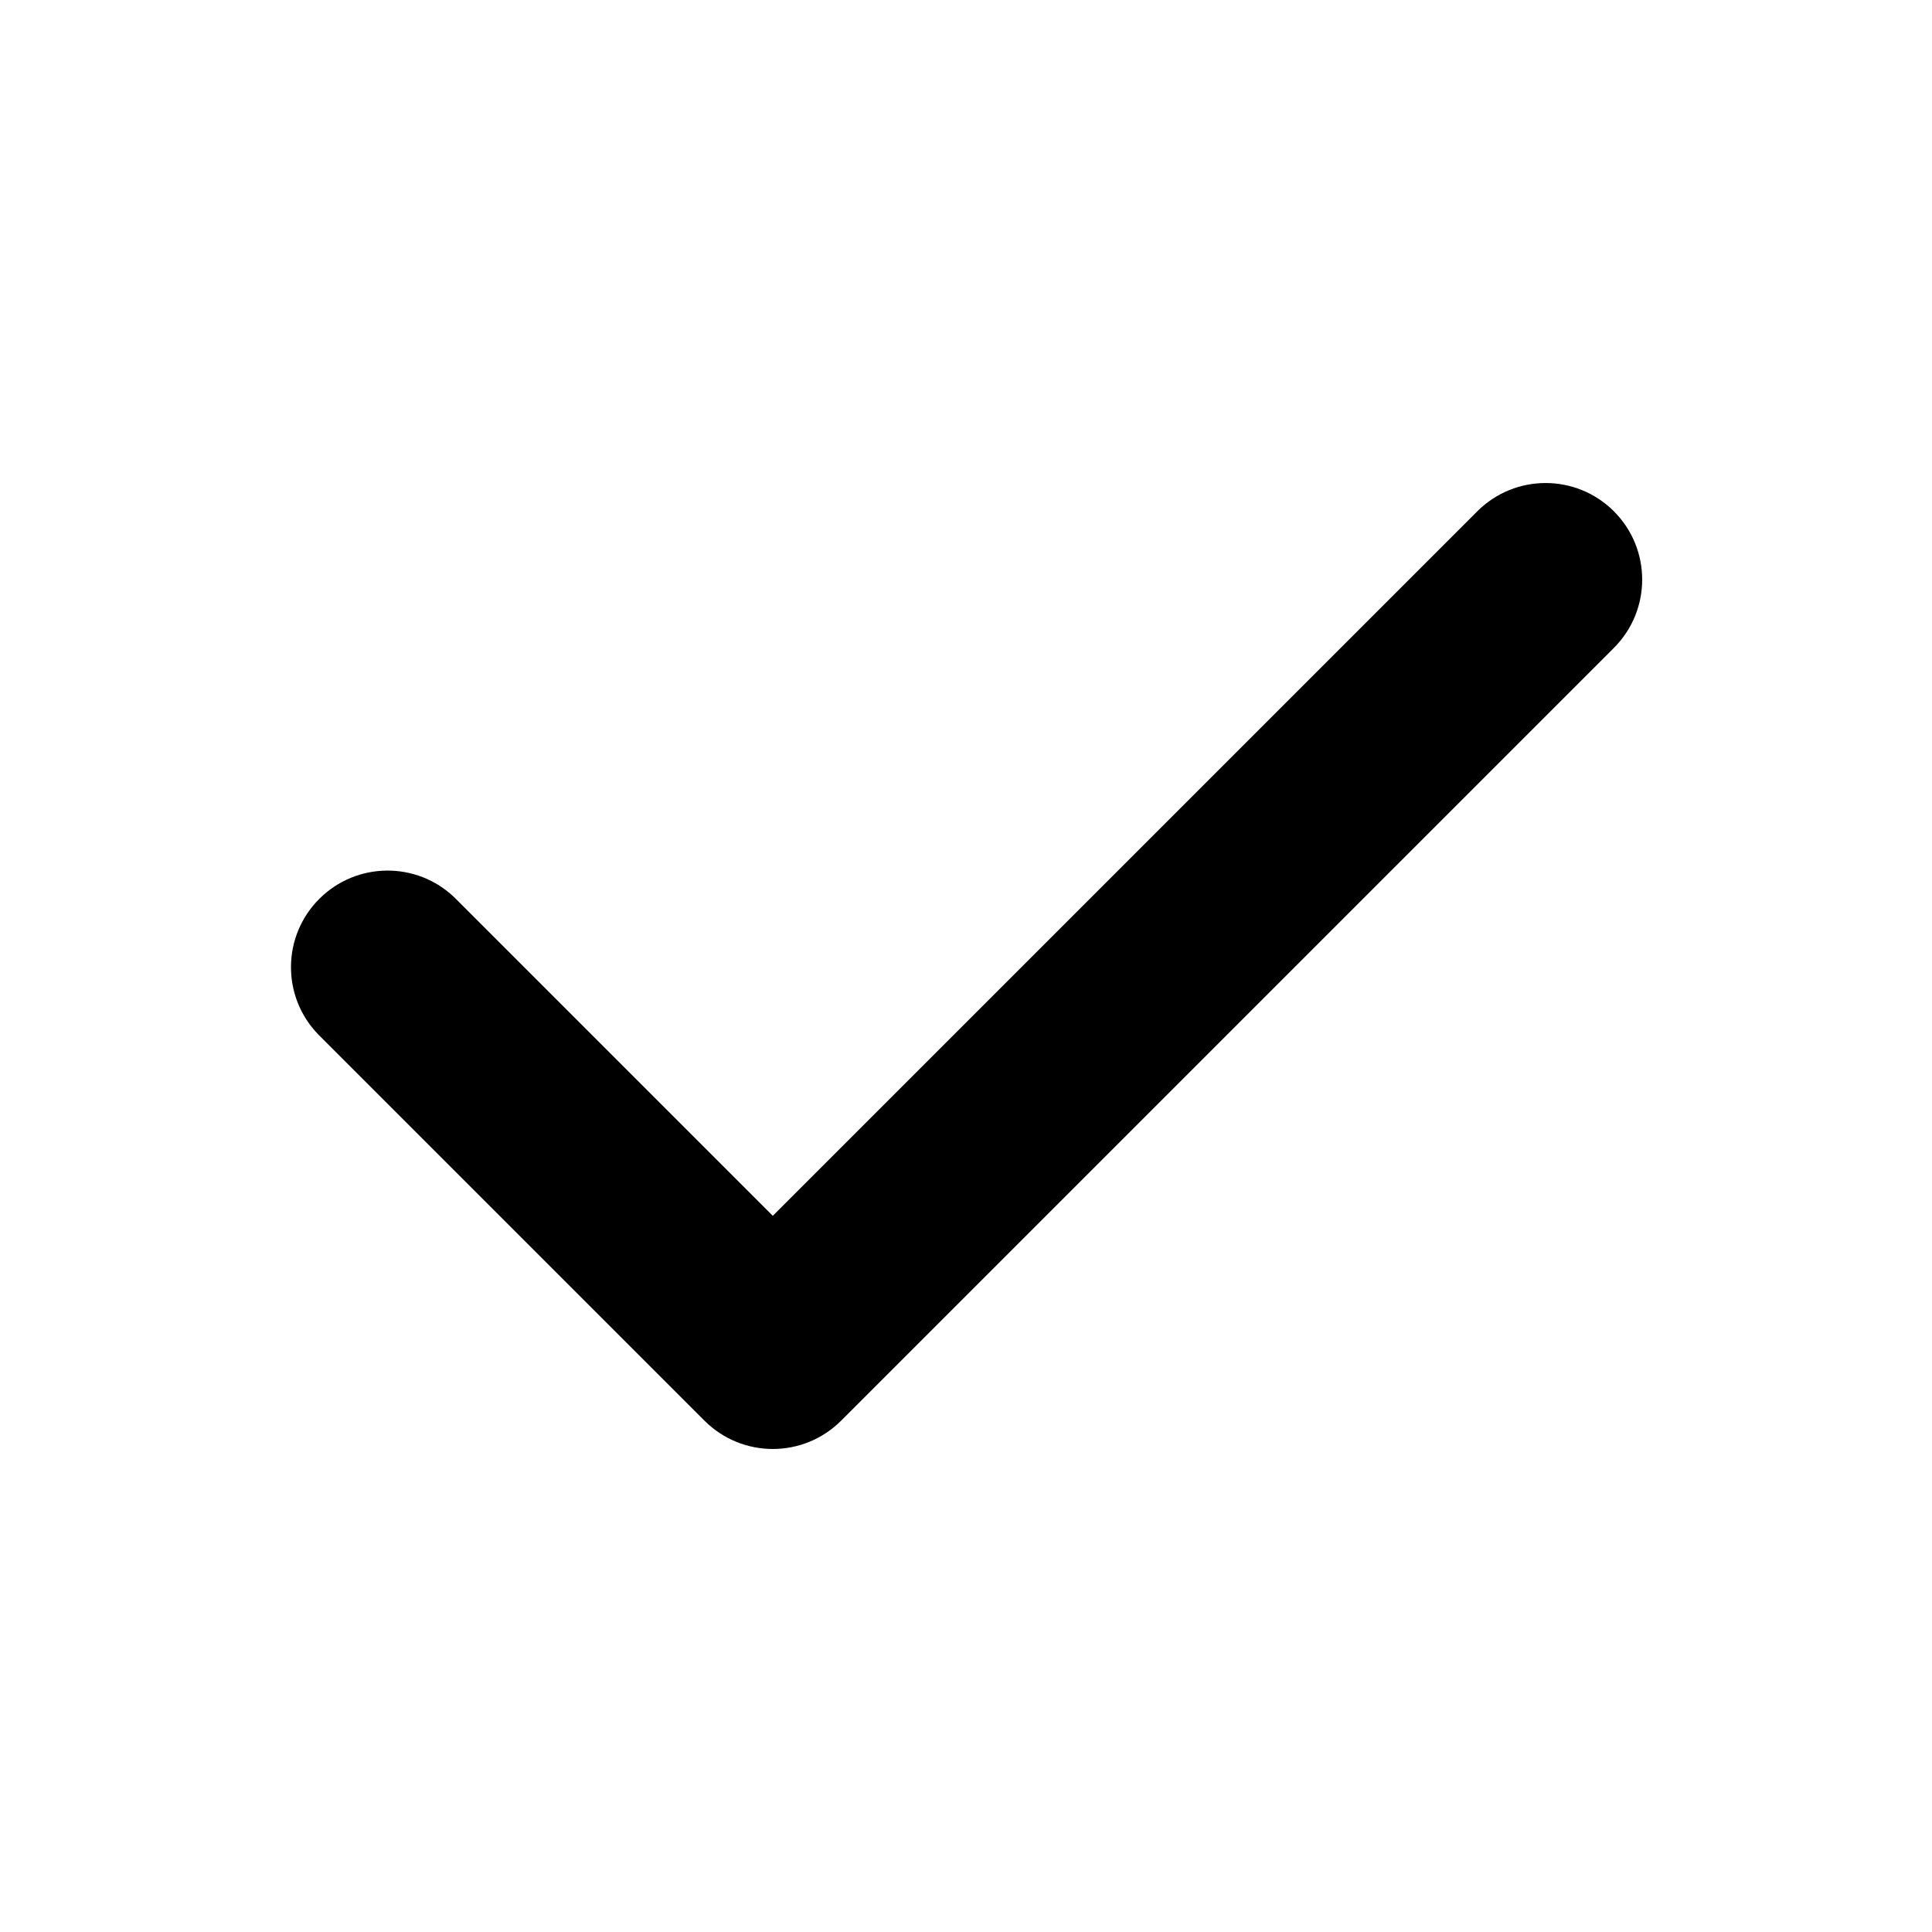
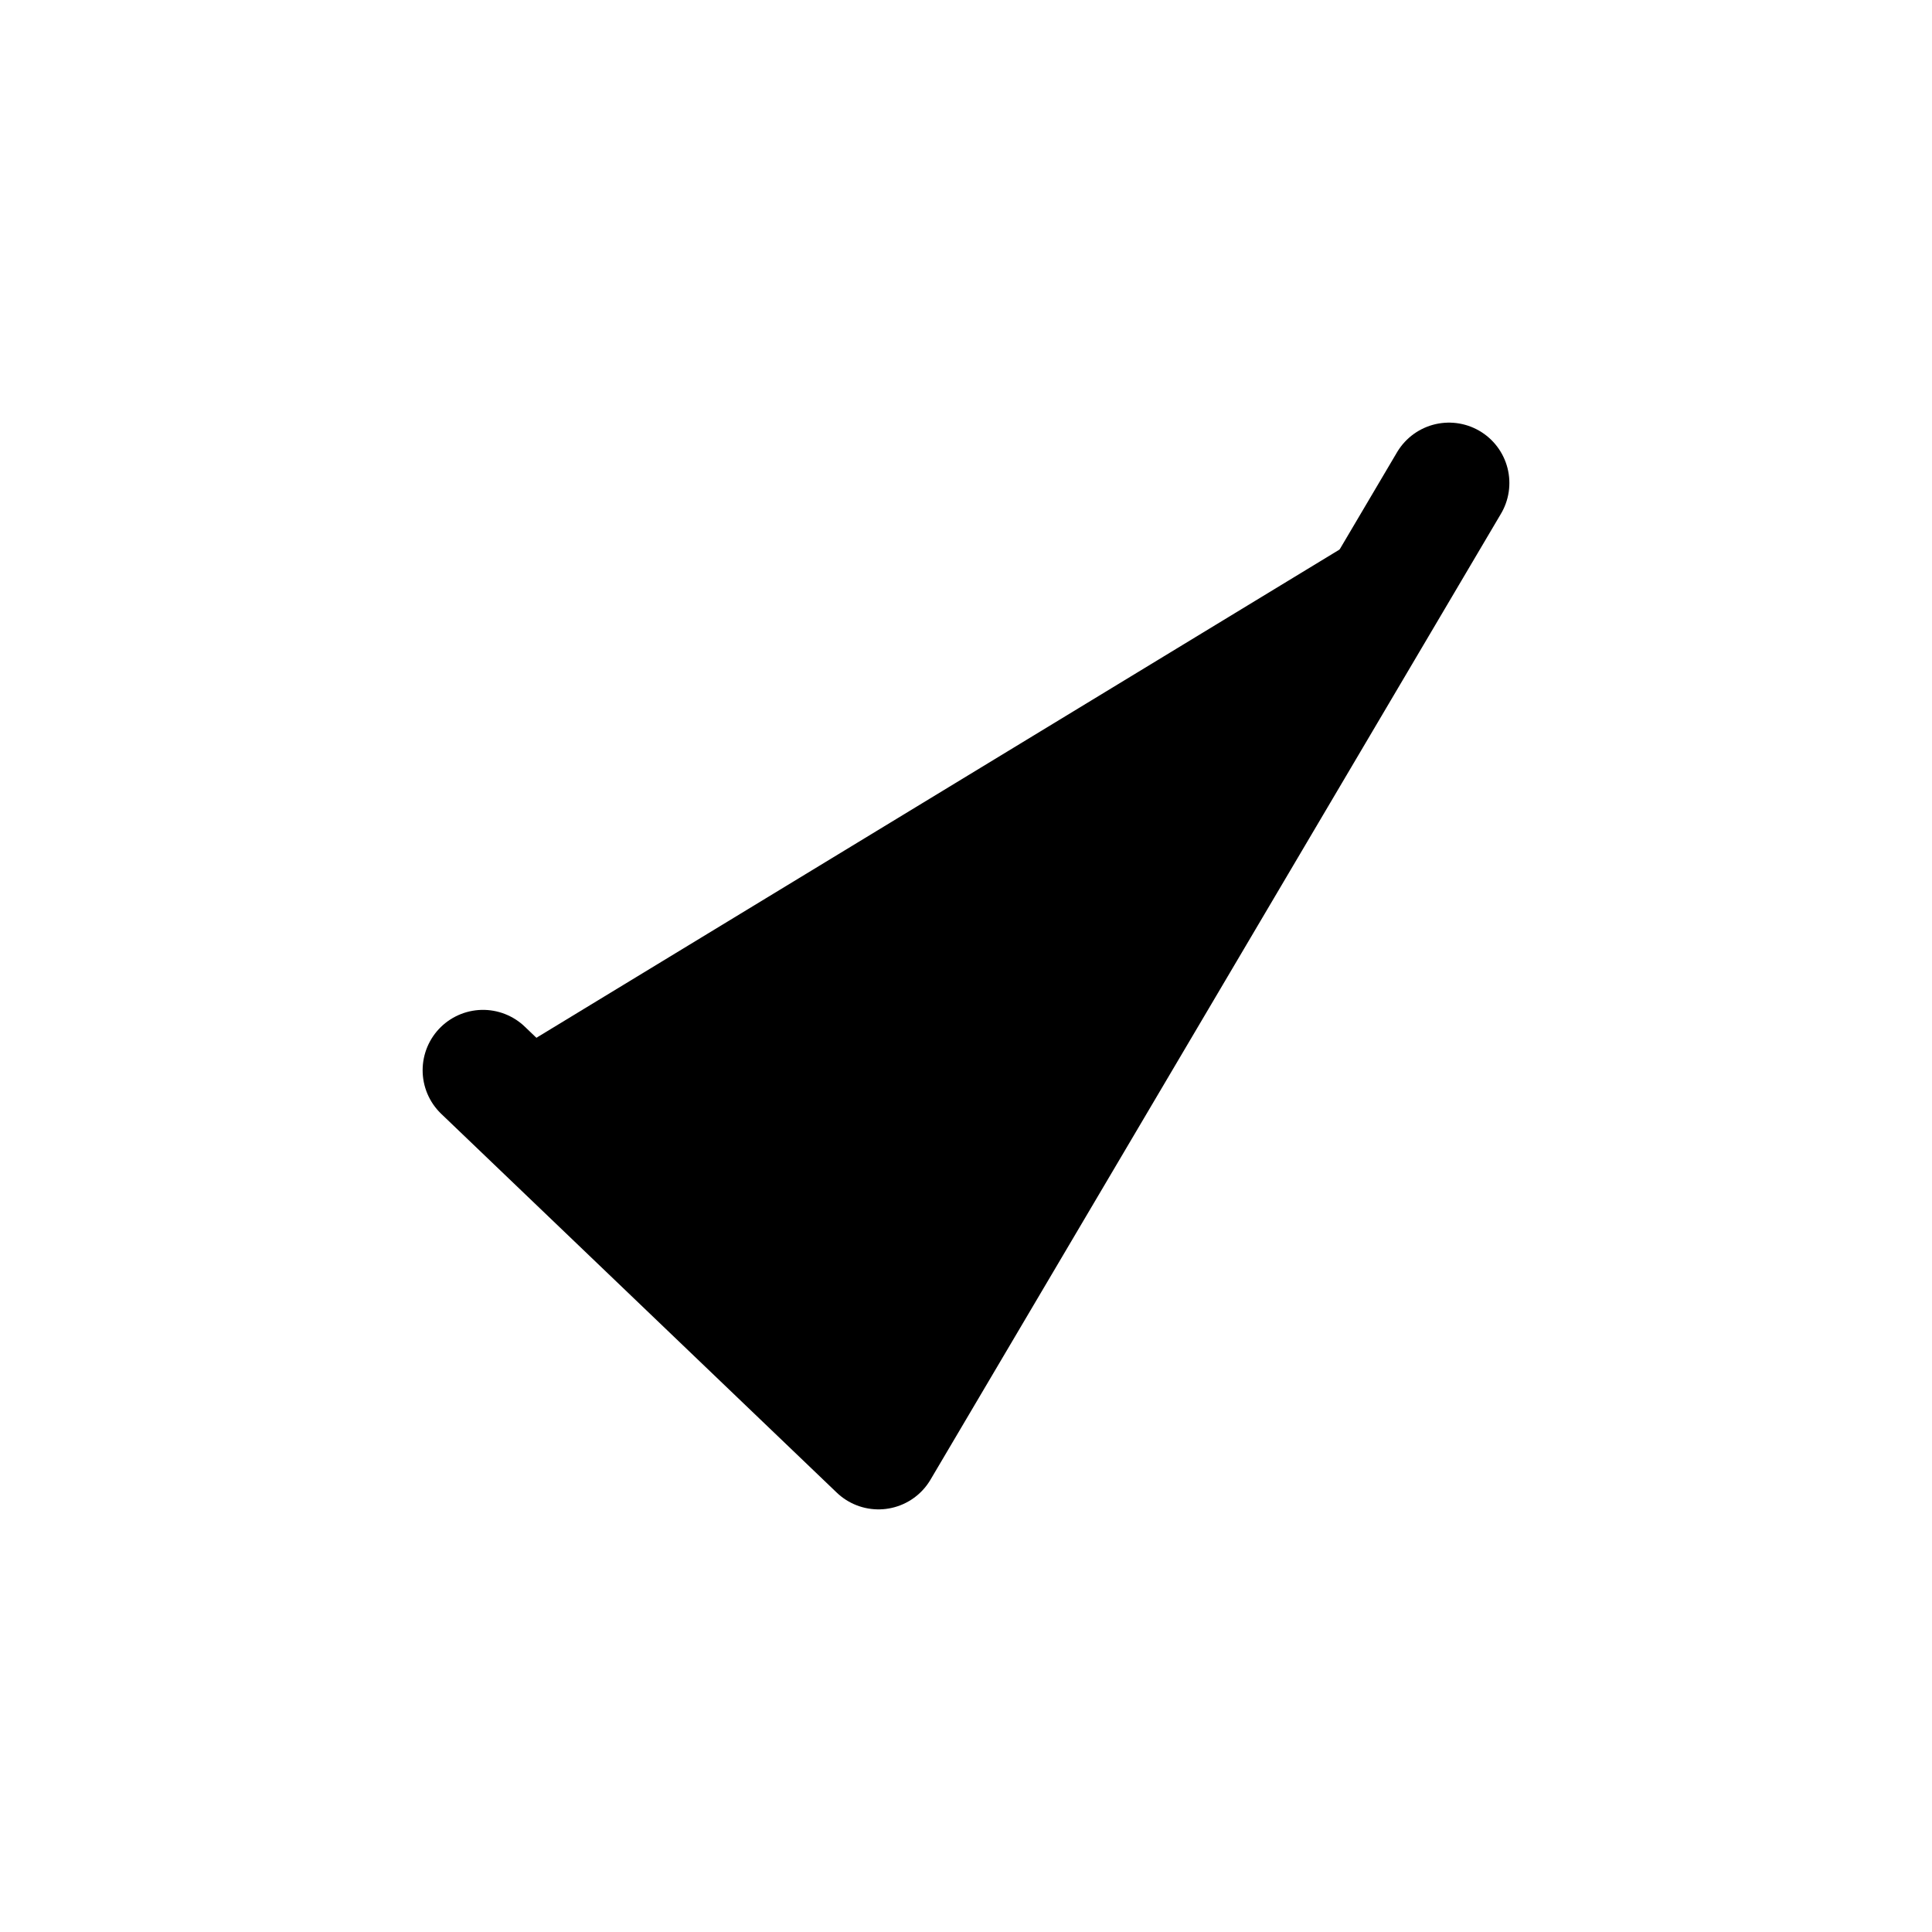
- <svg xmlns="http://www.w3.org/2000/svg" viewBox="0 0 20 20" fill="currentColor">
-   <path fill-rule="evenodd" d="M16.707 5.293a1 1 0 010 1.414l-8 8a1 1 0 01-1.414 0l-4-4a1 1 0 011.414-1.414L8 12.586l7.293-7.293a1 1 0 011.414 0z" clip-rule="evenodd" />
+ <svg xmlns="http://www.w3.org/2000/svg" viewBox="0 0 24 24" fill="currentColor">
+   <path stroke="#000" stroke-linecap="round" stroke-linejoin="round" stroke-width="1.5" d="M6 13.295L10.913 18 18 6" />
</svg>
